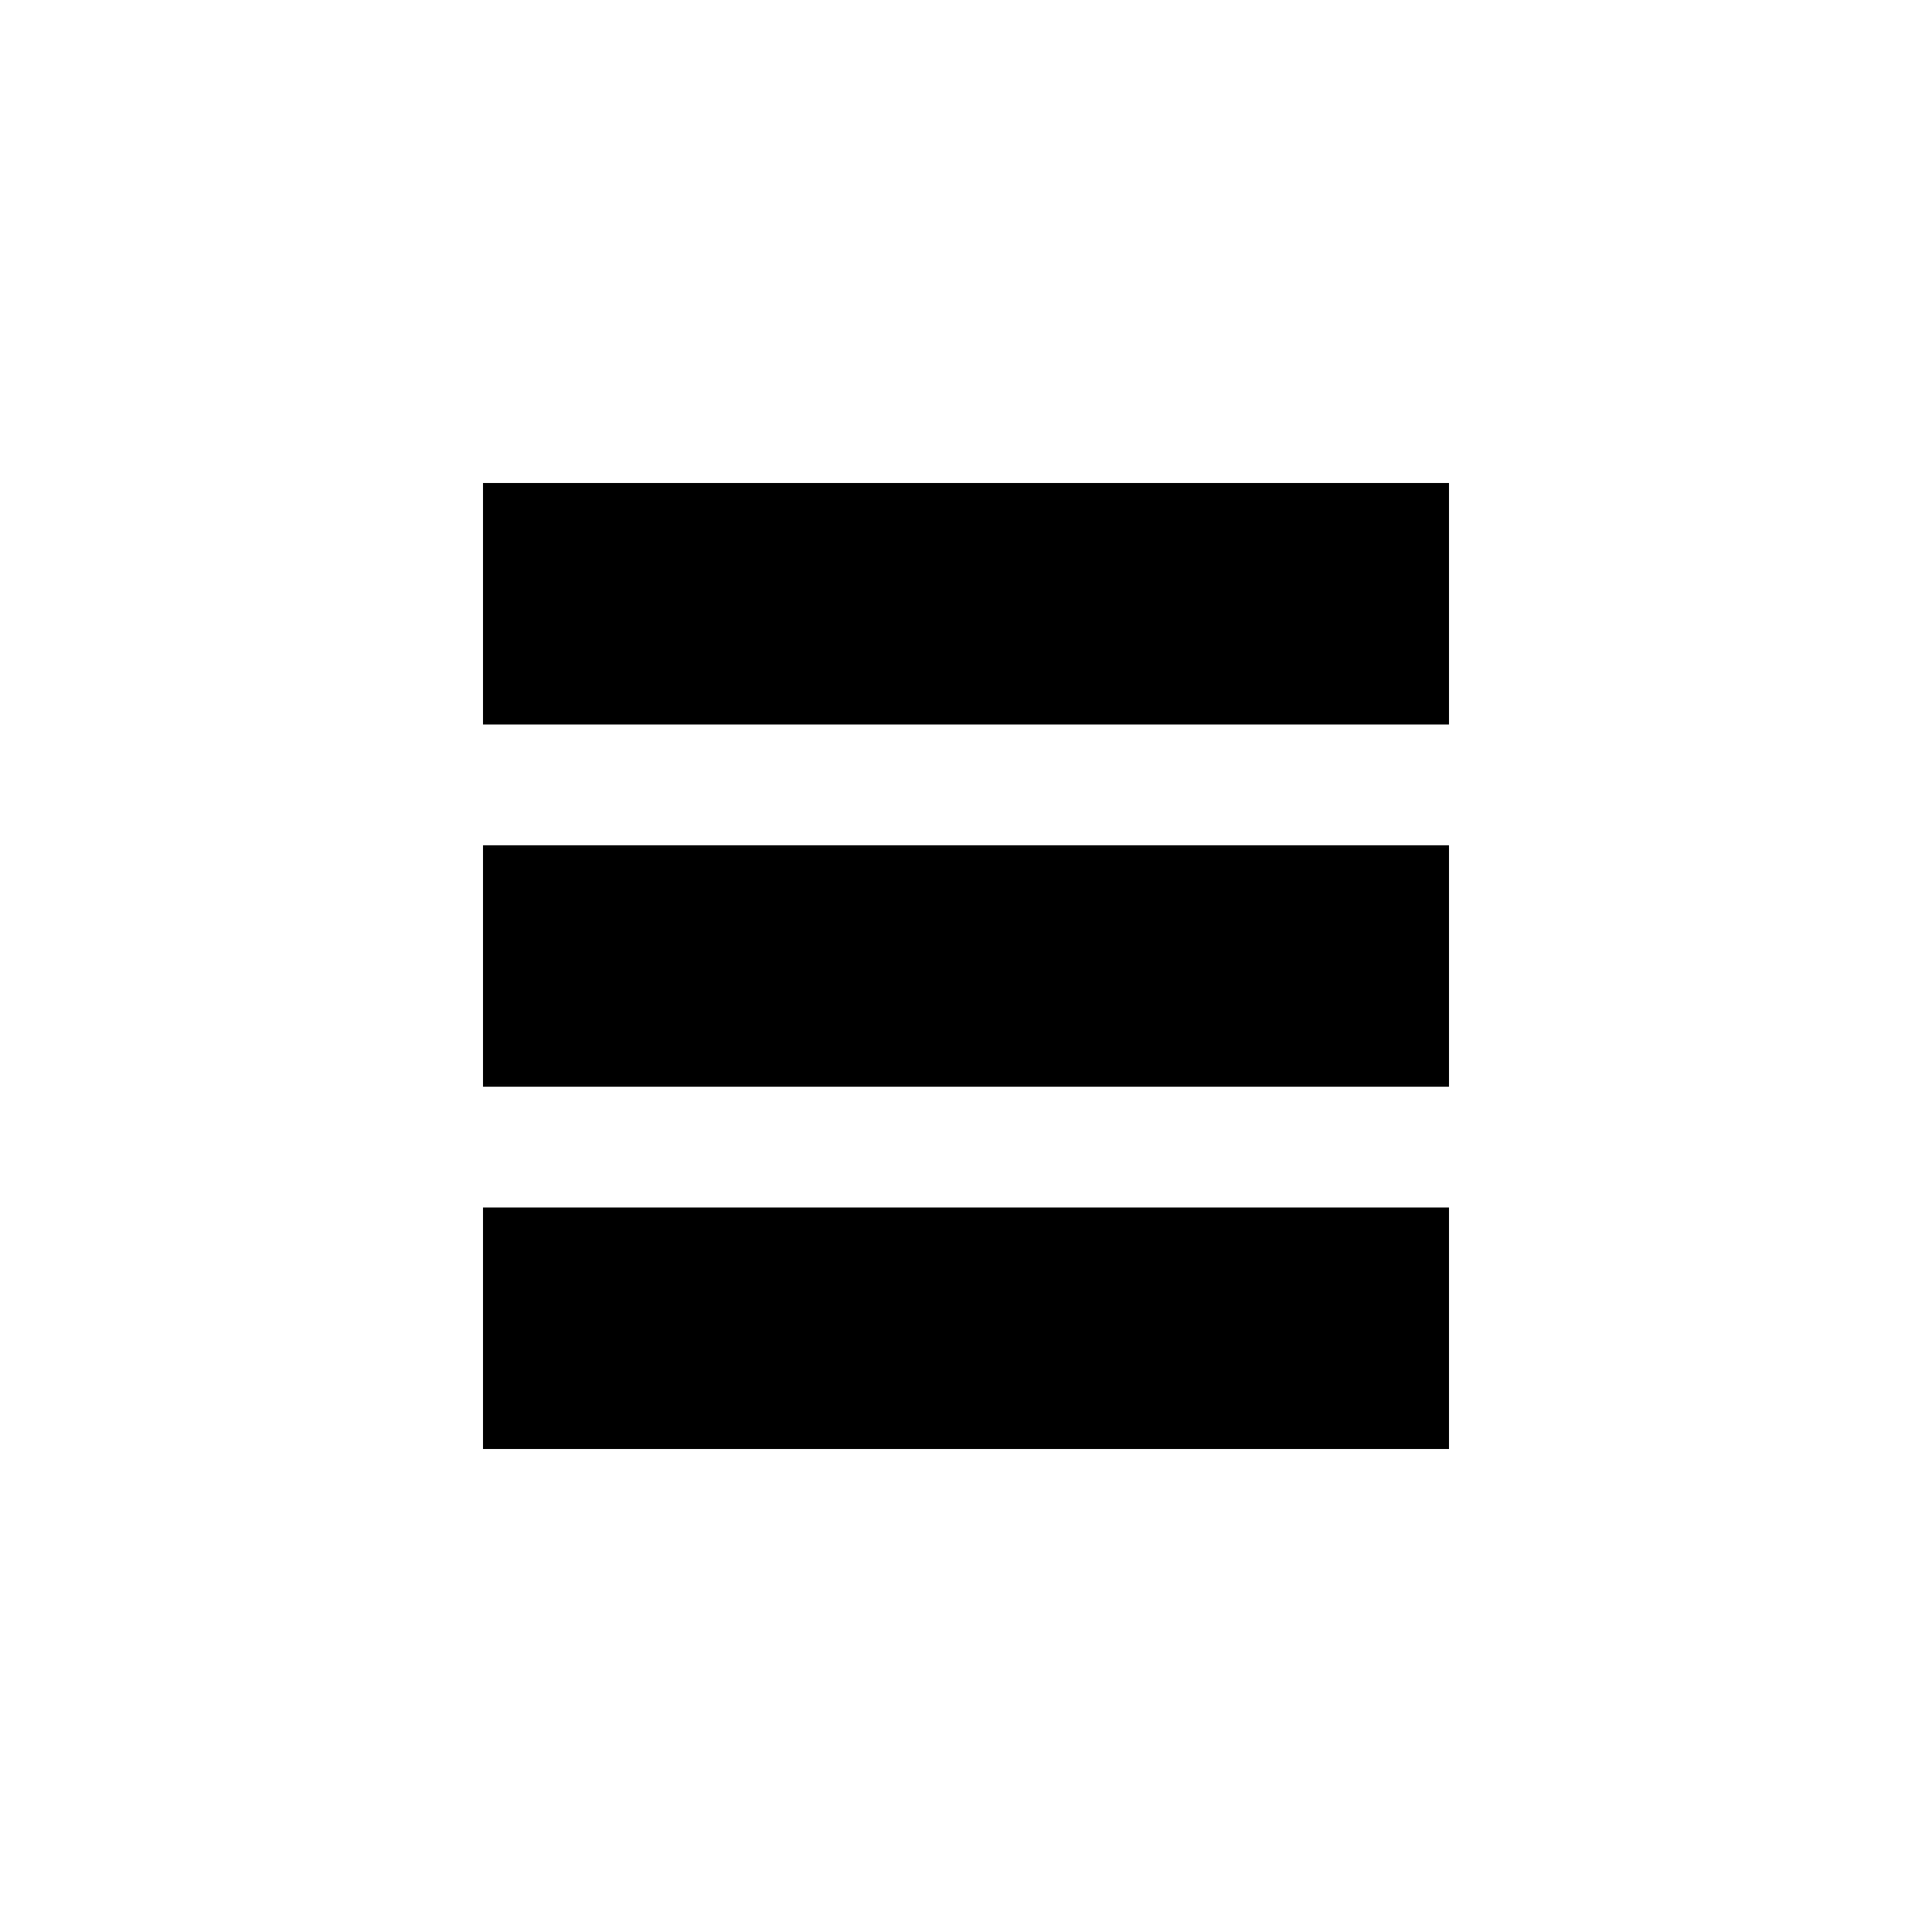
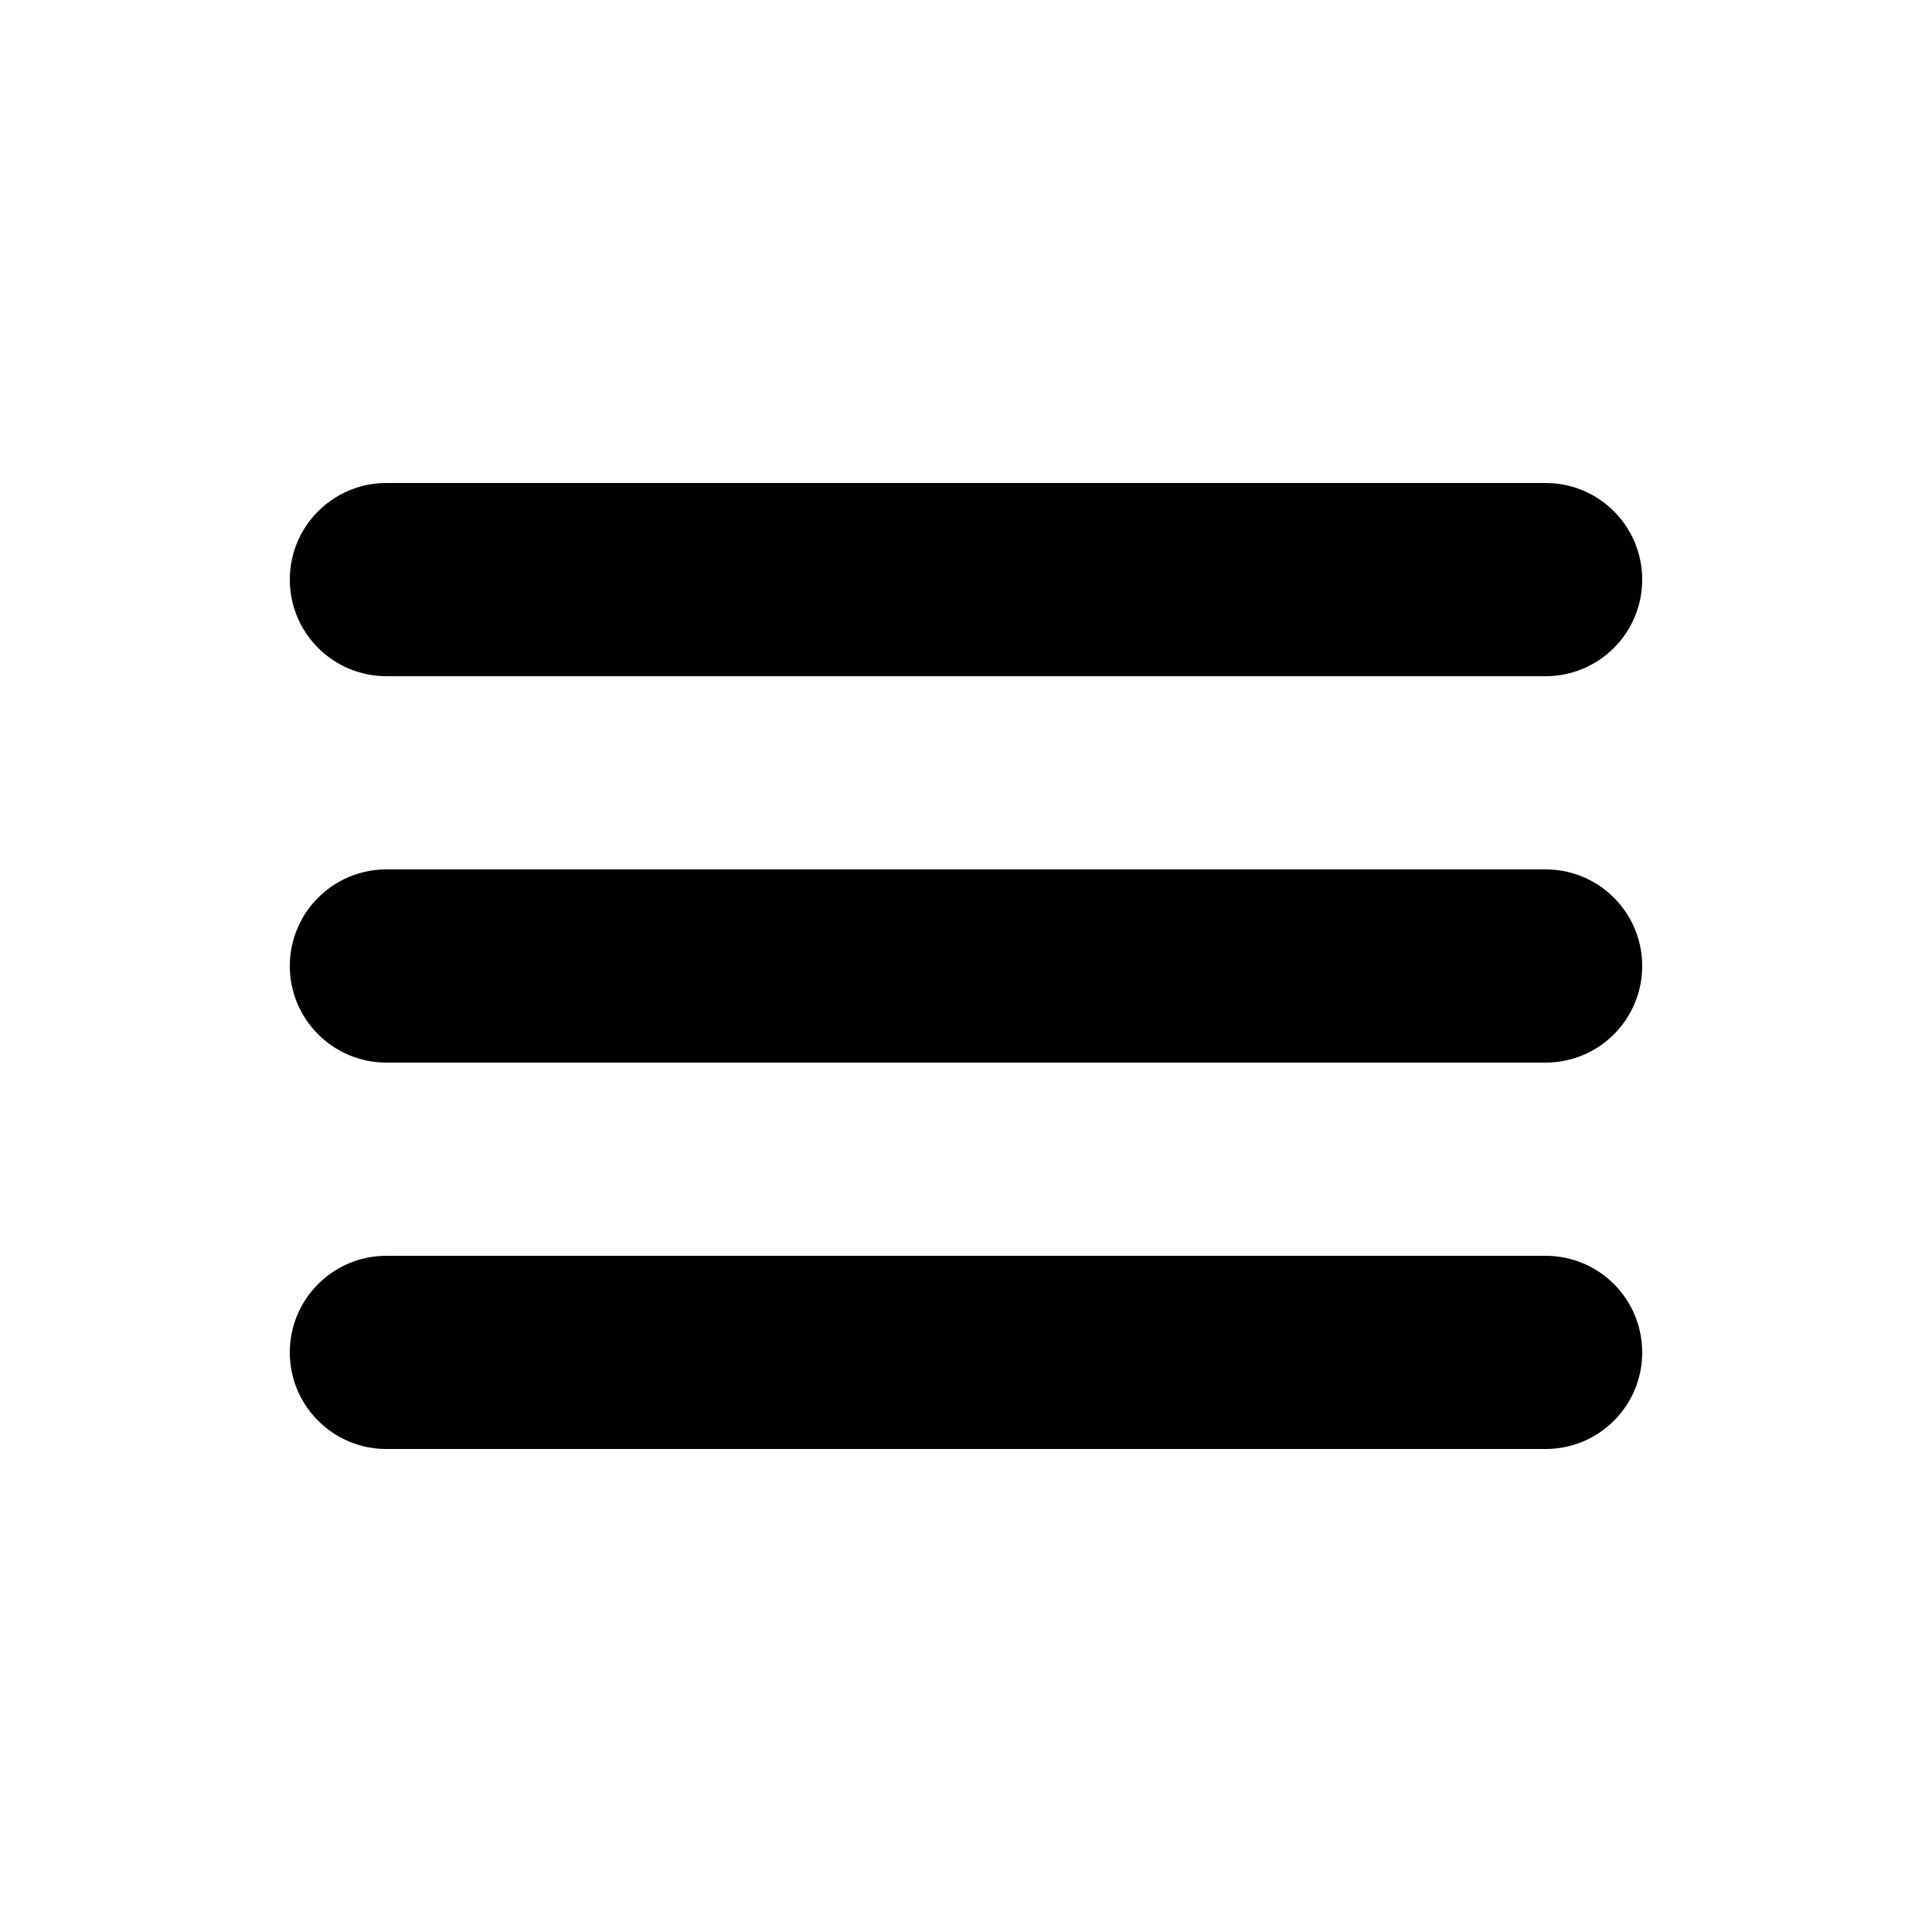
<svg xmlns="http://www.w3.org/2000/svg" version="1.1" width="32" height="32" viewBox="0 0 32 32">
  <g id="icomoon-ignore">
    <line stroke-width="1" x1="" y1="" x2="" y2="" stroke="#449FDB" opacity="" />
  </g>
-   <path d="M8 8v4h16v-4h-16zM8 18h16v-4h-16v4zM8 24h16v-4h-16v4z" fill="#000000" />
+   <path d="M25.6 14.4h-19.2c-0.883 0-1.6 0.717-1.6 1.6s0.717 1.6 1.6 1.6h19.2c0.885 0 1.6-0.717 1.6-1.6s-0.715-1.6-1.6-1.6zM6.4 11.2h19.2c0.885 0 1.6-0.717 1.6-1.6s-0.715-1.6-1.6-1.6h-19.2c-0.883 0-1.6 0.717-1.6 1.6s0.717 1.6 1.6 1.6zM25.6 20.8h-19.2c-0.883 0-1.6 0.715-1.6 1.6s0.717 1.6 1.6 1.6h19.2c0.885 0 1.6-0.715 1.6-1.6s-0.715-1.6-1.6-1.6z" fill="#000000" />
</svg>
